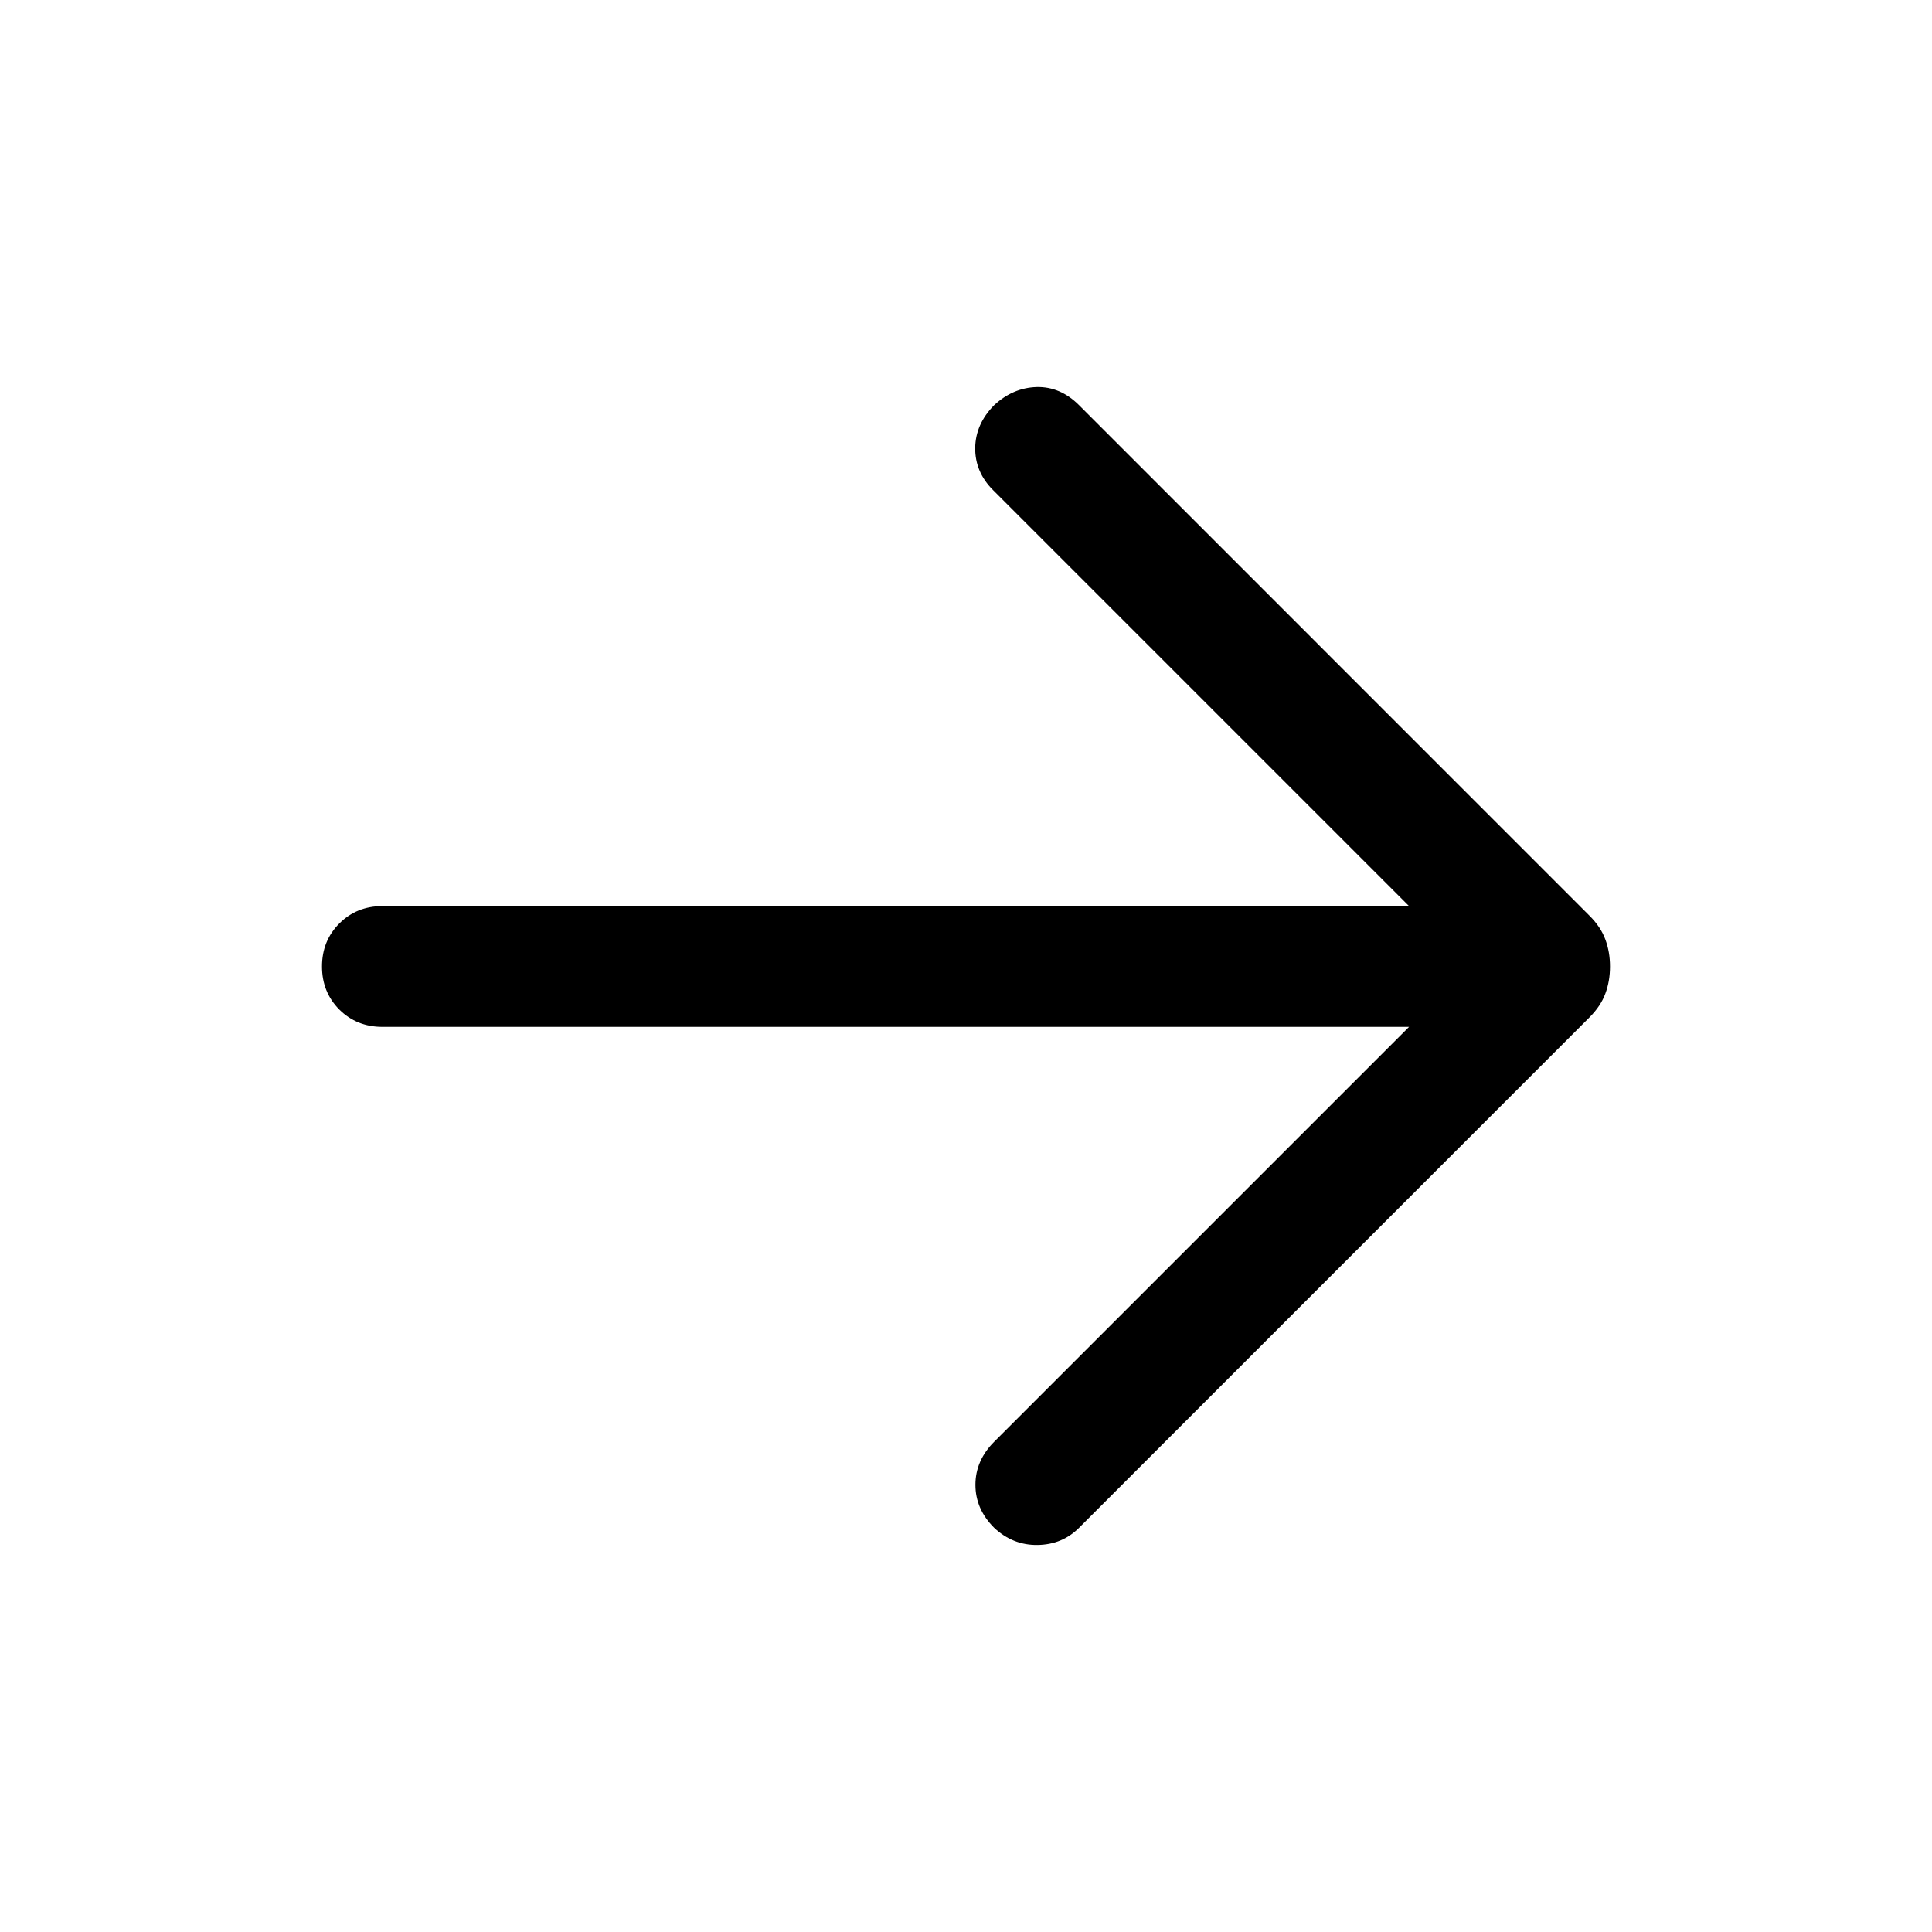
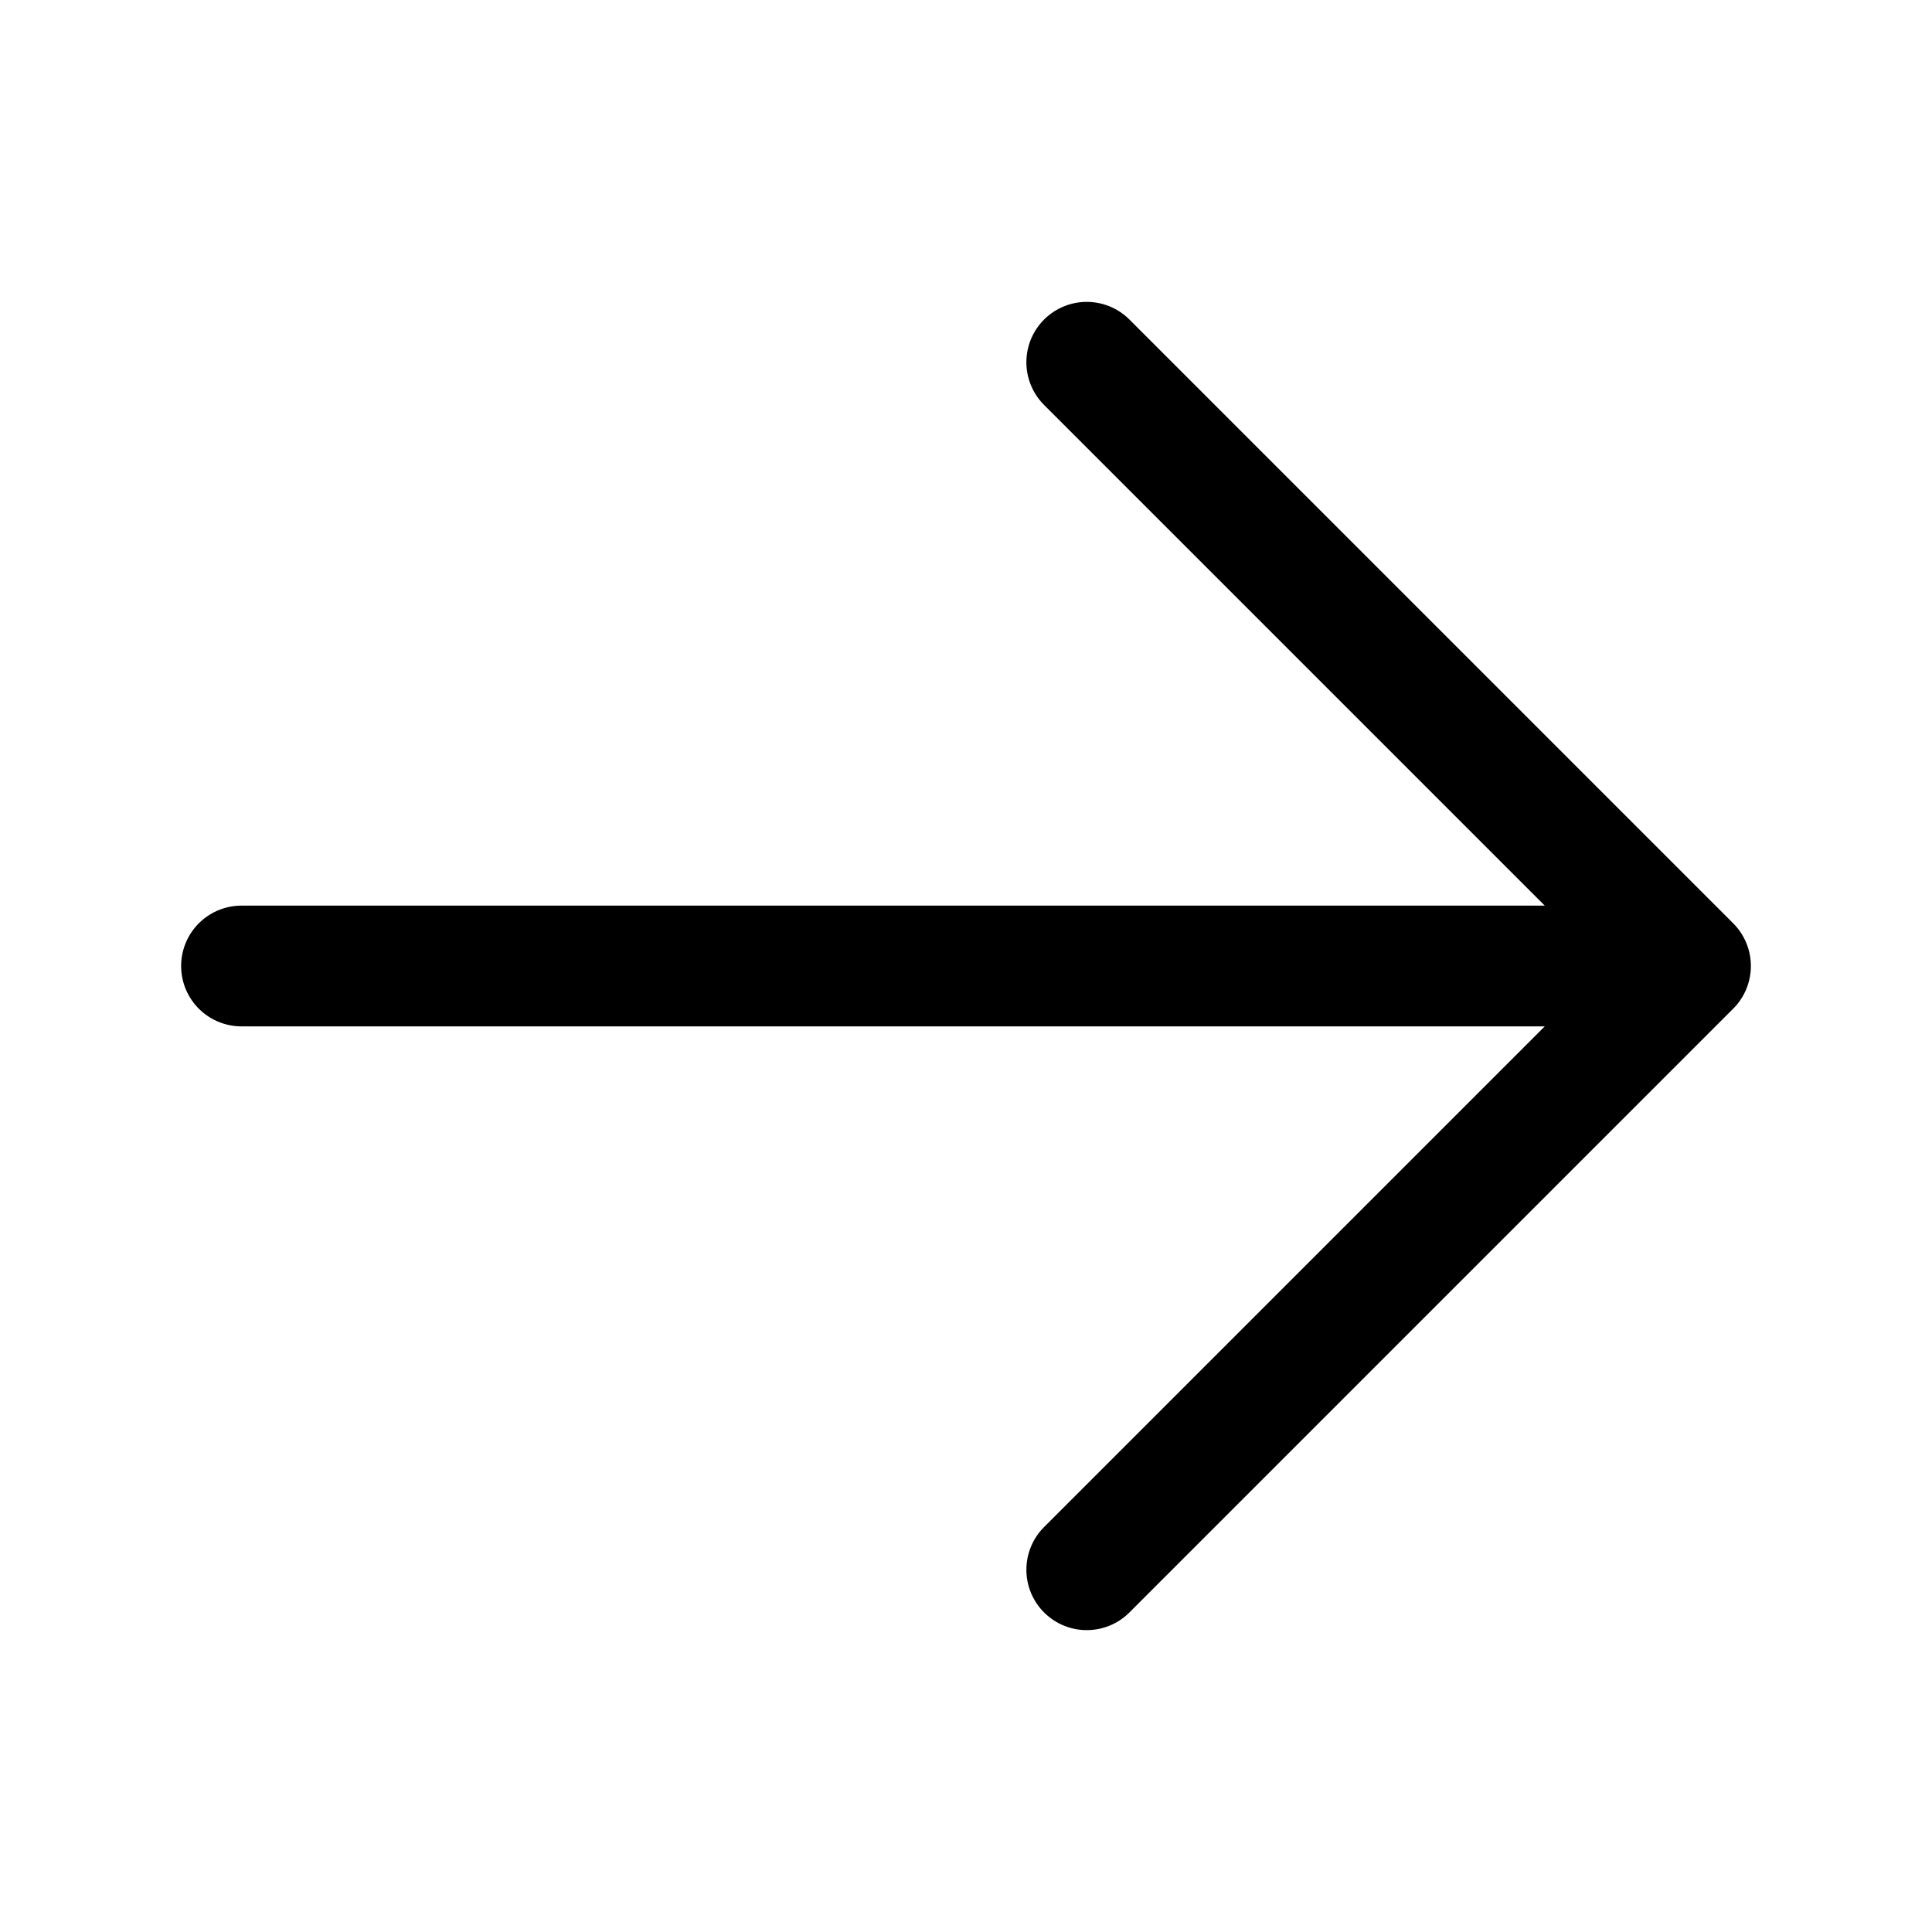
- <svg xmlns="http://www.w3.org/2000/svg" viewBox="0 0 24 24">
-   <path d="M17.504 11.256L12.335 6.087C12.186 5.938 12.113 5.764 12.114 5.565C12.117 5.366 12.195 5.189 12.35 5.033C12.505 4.889 12.681 4.814 12.877 4.808C13.073 4.803 13.249 4.878 13.404 5.033L19.744 11.374C19.838 11.467 19.904 11.566 19.942 11.67C19.981 11.774 20 11.886 20 12.006C20 12.127 19.981 12.239 19.942 12.343C19.904 12.447 19.838 12.545 19.744 12.639L13.404 18.979C13.265 19.118 13.094 19.189 12.889 19.192C12.685 19.195 12.505 19.124 12.35 18.979C12.195 18.824 12.117 18.646 12.117 18.445C12.117 18.244 12.195 18.065 12.35 17.91L17.504 12.756L4.75 12.756C4.537 12.756 4.359 12.684 4.215 12.541C4.072 12.397 4 12.219 4 12.006C4 11.793 4.072 11.615 4.215 11.472C4.359 11.328 4.537 11.256 4.75 11.256L17.504 11.256Z" />
+ <svg xmlns="http://www.w3.org/2000/svg" fill="none" viewBox="0 0 24 24" stroke-width="1.5" stroke="currentColor" aria-hidden="true" data-slot="icon">
+   <path stroke-linecap="round" stroke-linejoin="round" d="M13.5 4.5 21 12m0 0-7.5 7.5M21 12H3" />
</svg>
